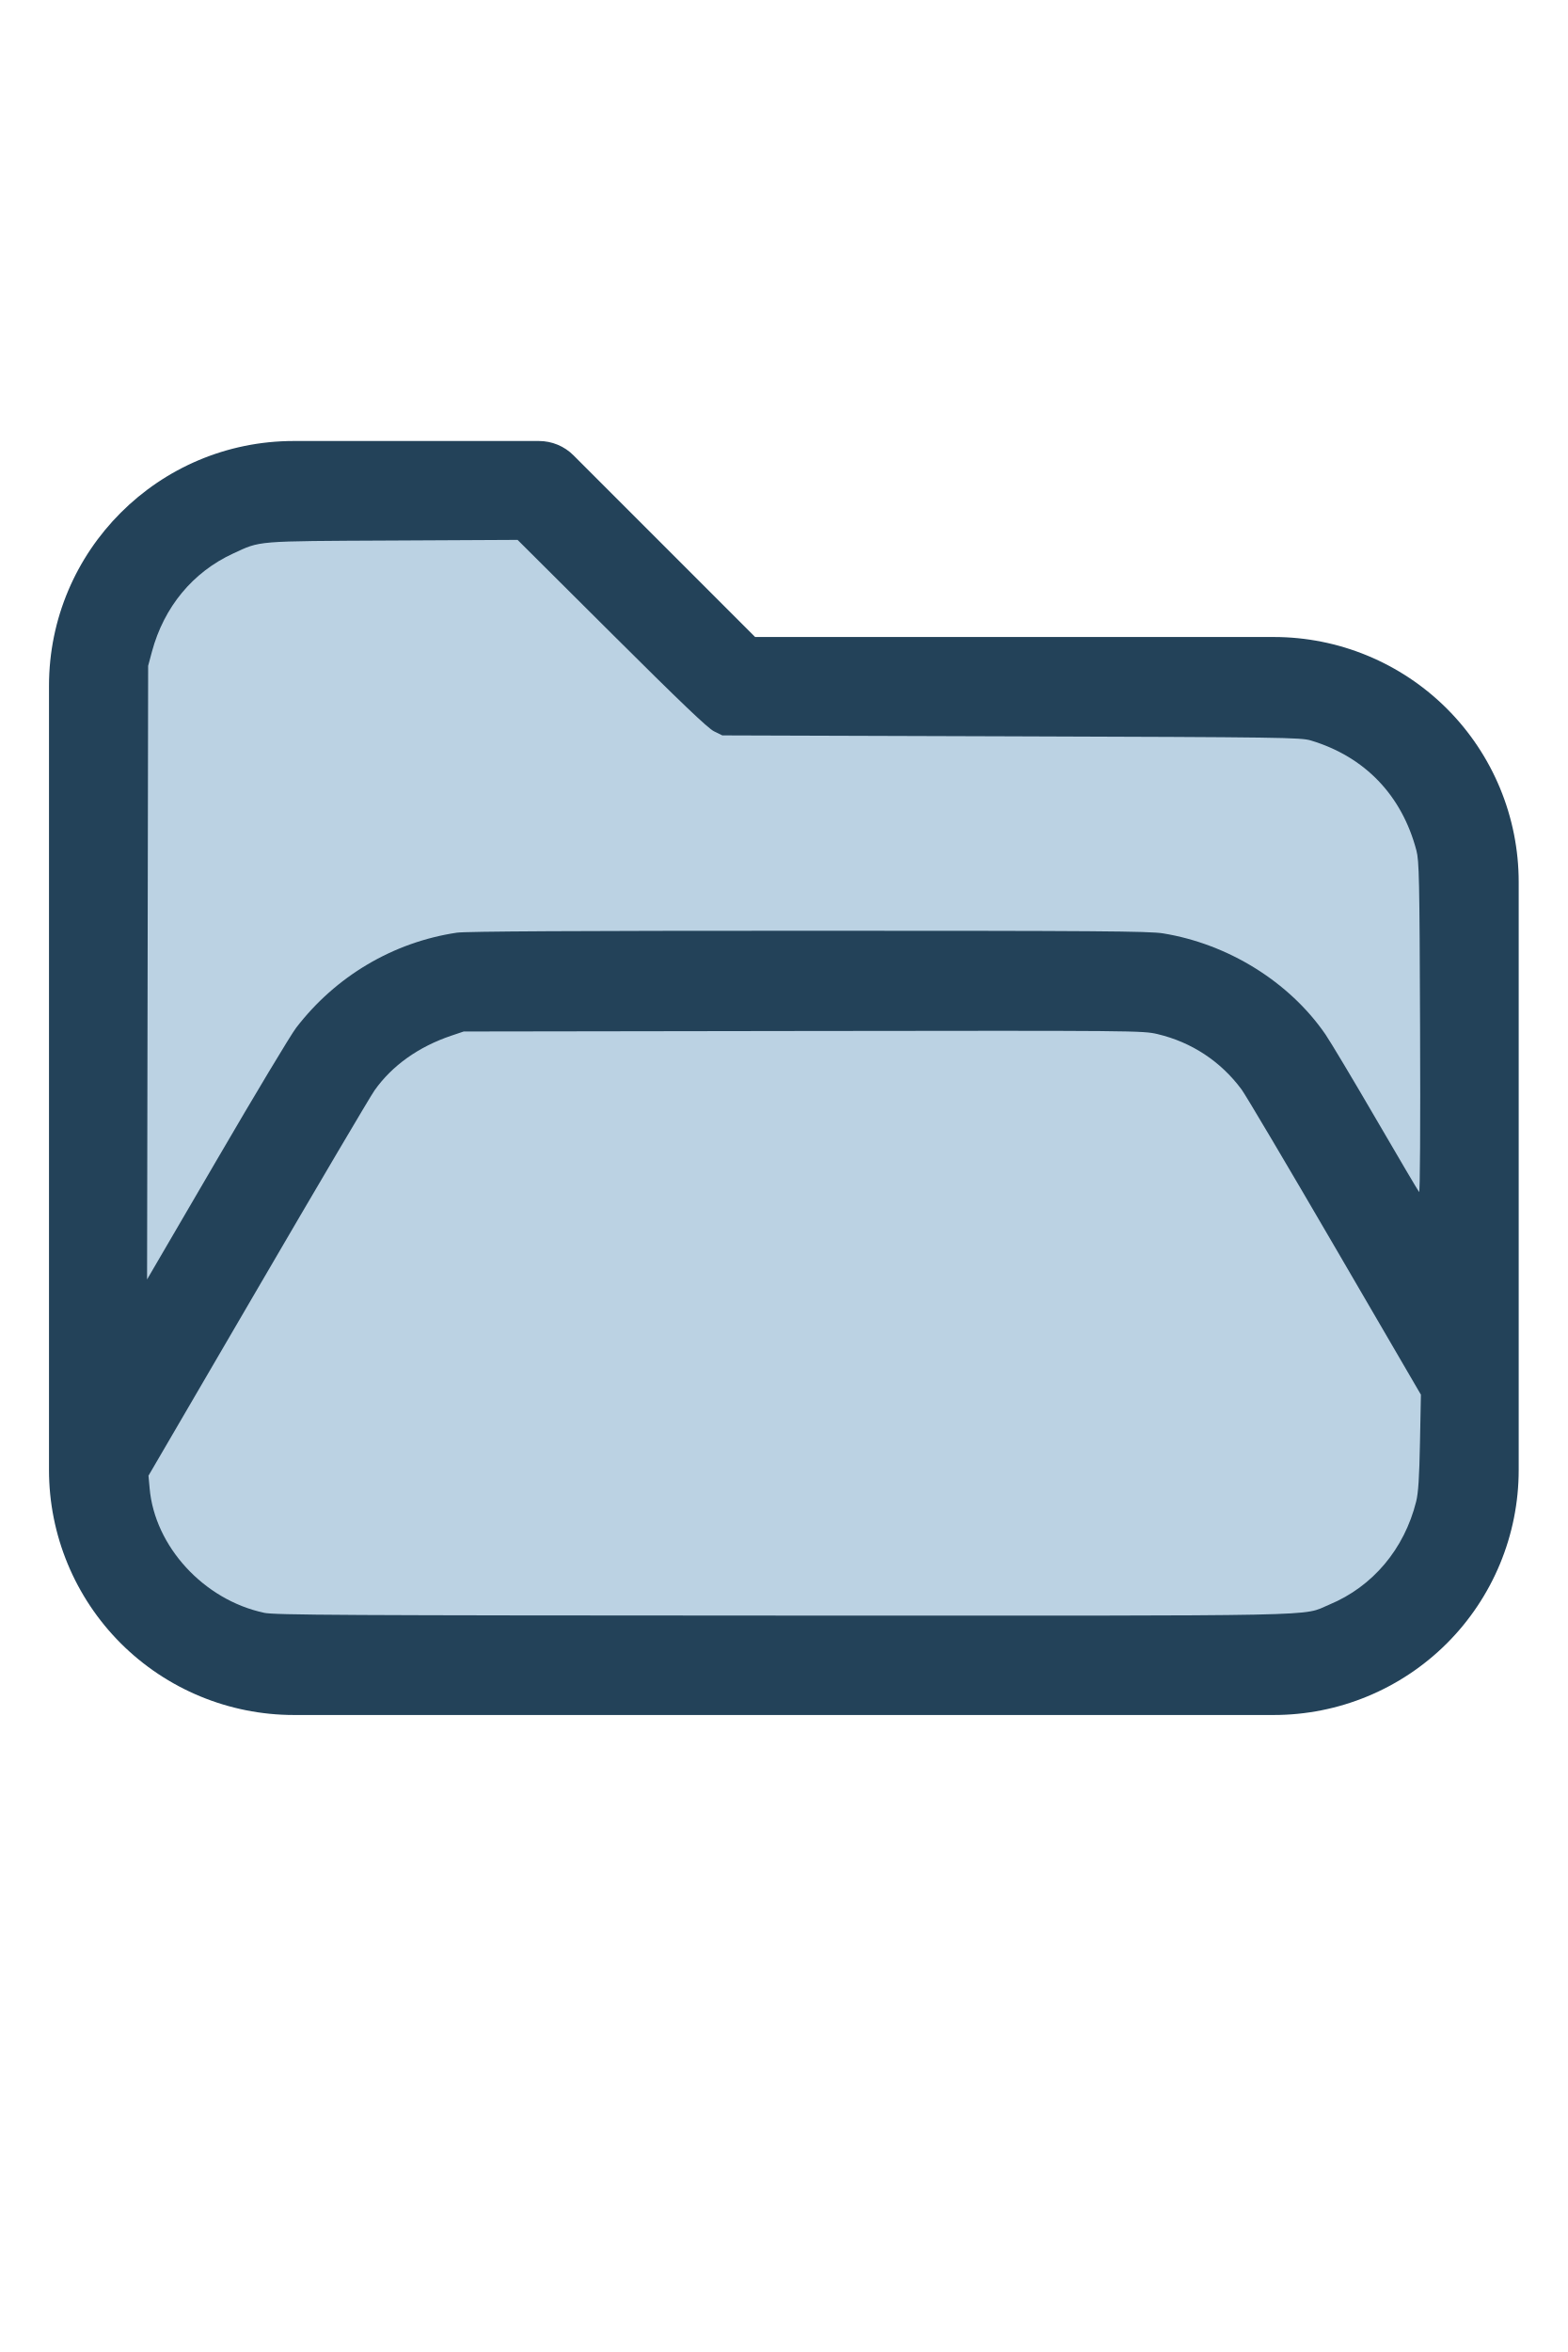
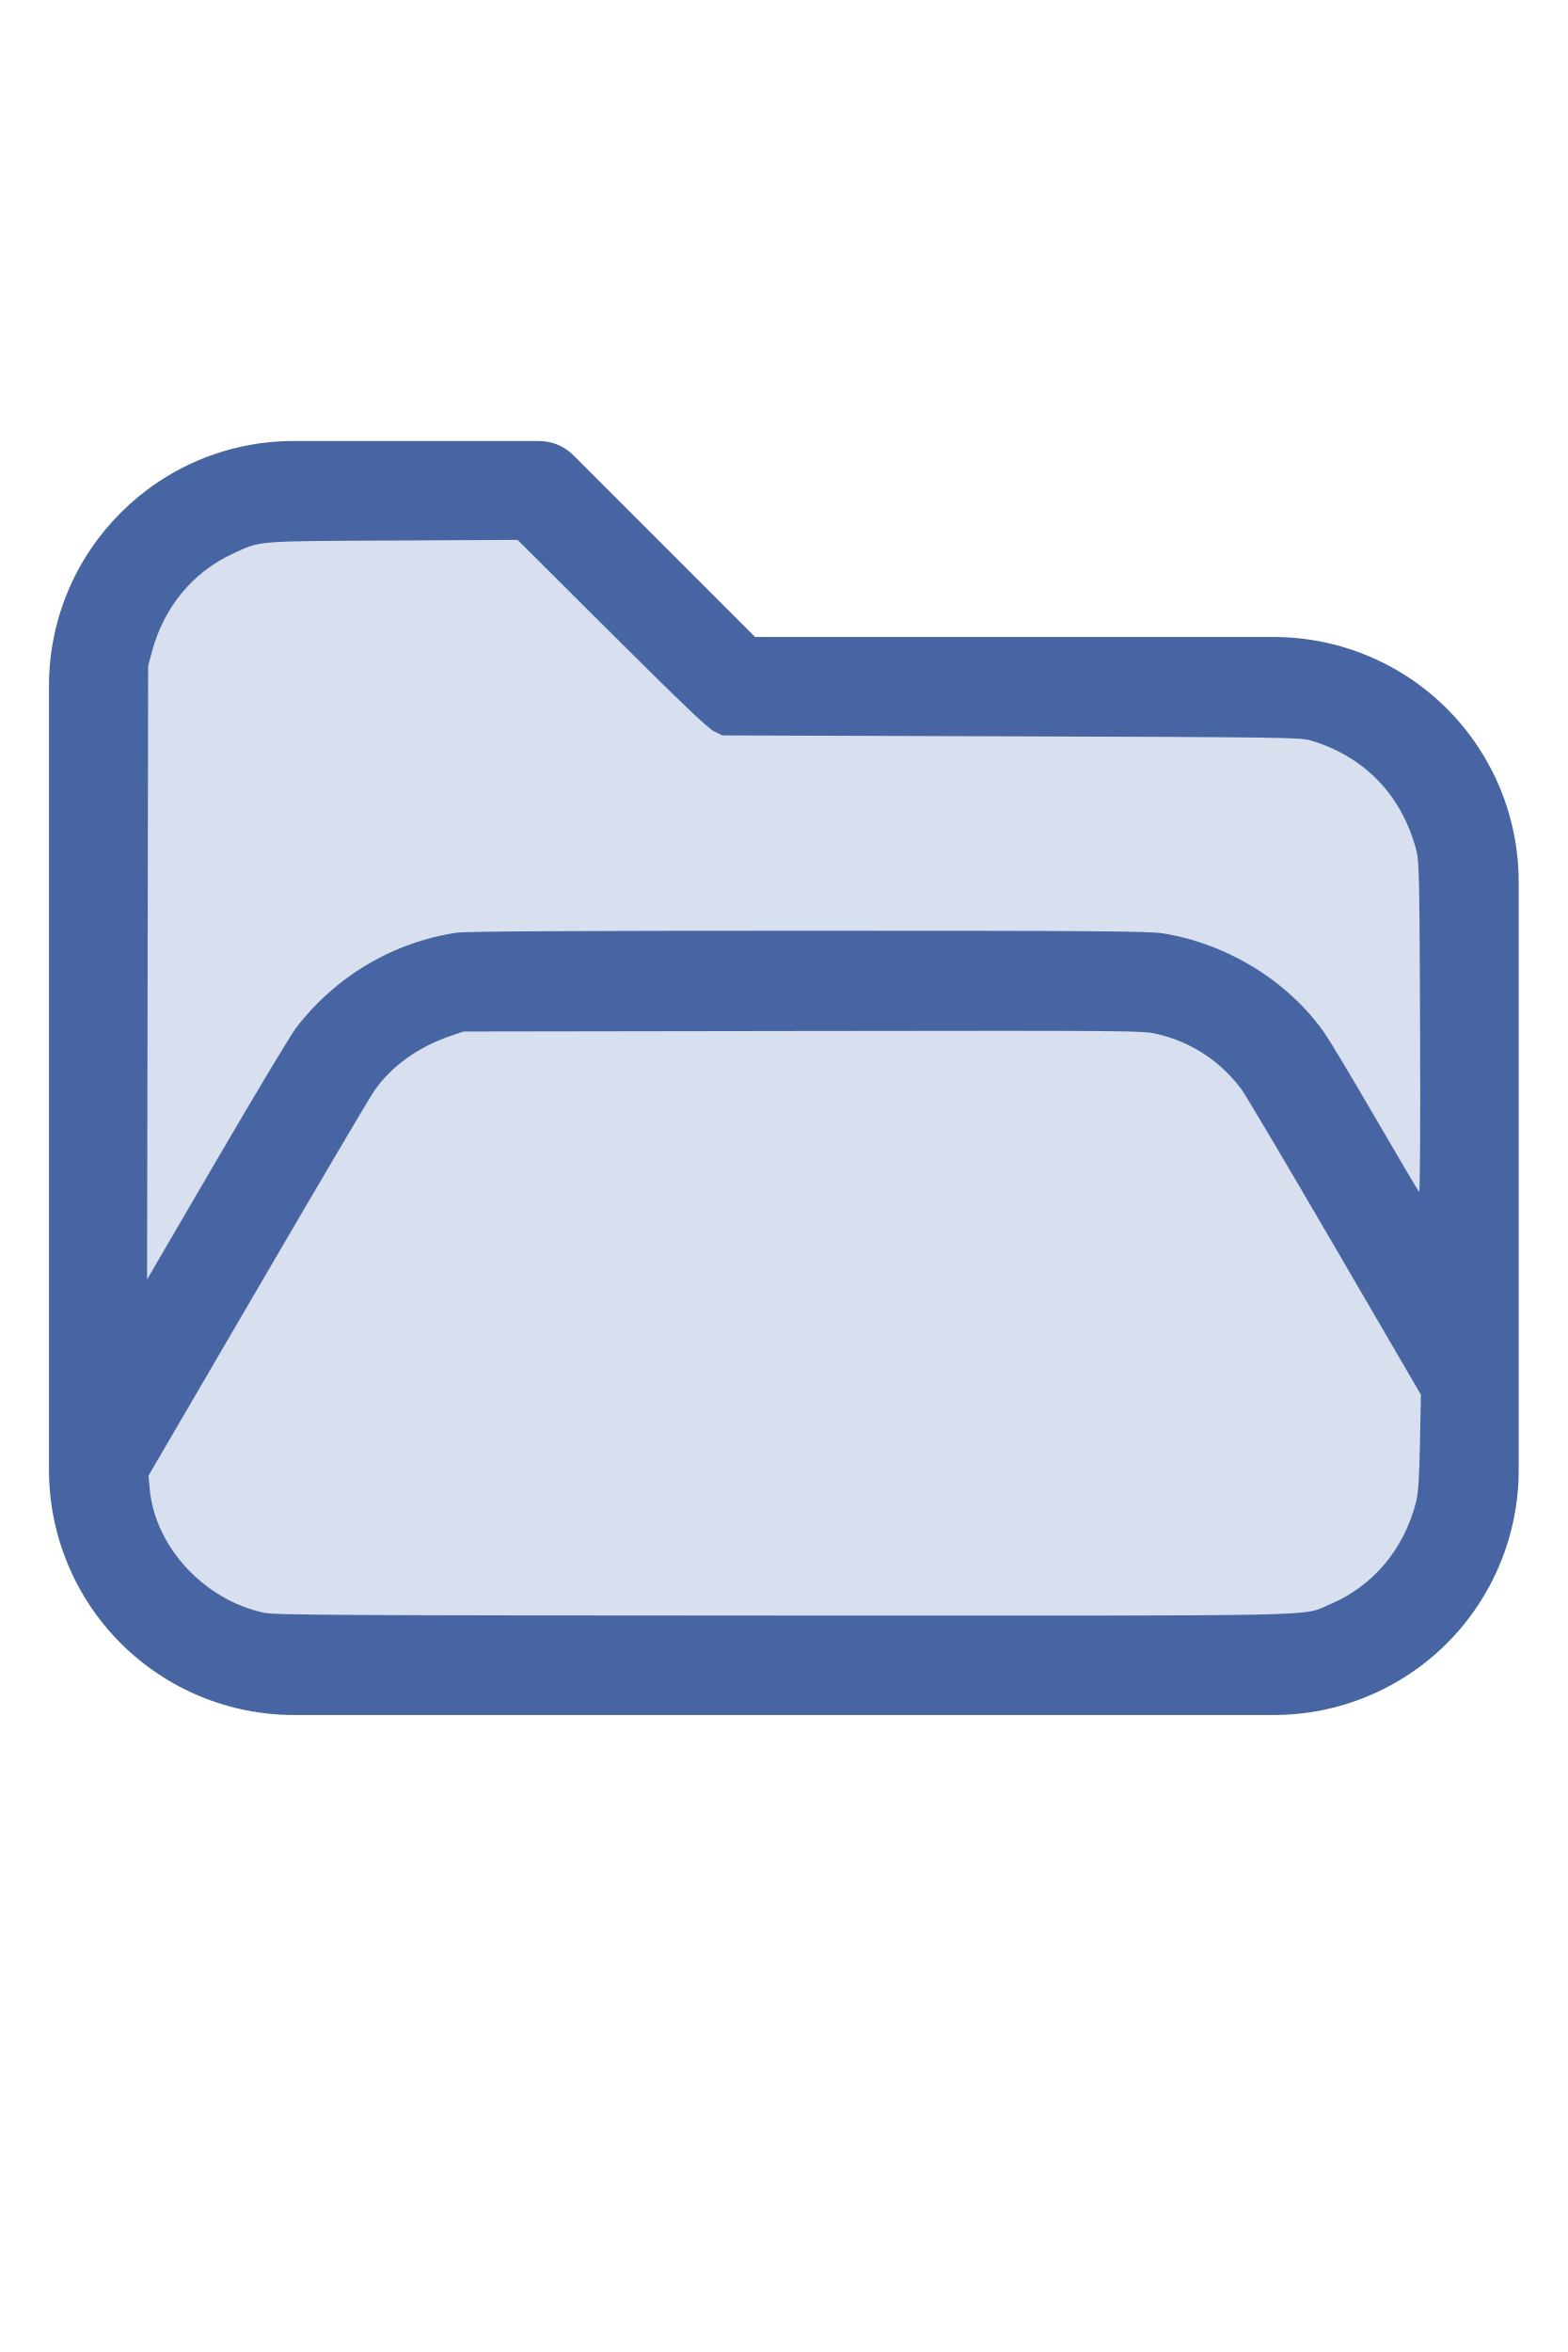
<svg xmlns="http://www.w3.org/2000/svg" version="1.1" width="16" height="24" viewBox="0 0 32 32" xml:space="preserve">
-   <g style="fill:#234259;">
+   <g style="fill:#4665A2;">
    <path d="M1,5.998l0,16.002c-0,1.326 0.527,2.598 1.464,3.536c0.938,0.937 2.21,1.464 3.536,1.464c5.322,0 14.678,-0 20,0c1.326,0 2.598,-0.527 3.536,-1.464c0.937,-0.938 1.464,-2.21 1.464,-3.536c0,-3.486 0,-8.514 0,-12c0,-1.326 -0.527,-2.598 -1.464,-3.536c-0.938,-0.937 -2.21,-1.464 -3.536,-1.464c-0,0 -10.586,0 -10.586,0c0,-0 -3.707,-3.707 -3.707,-3.707c-0.187,-0.188 -0.442,-0.293 -0.707,-0.293l-5.002,0c-2.76,0 -4.998,2.238 -4.998,4.998Zm28,14.415l-3.456,-5.925c-0.538,-0.921 -1.524,-1.488 -2.591,-1.488c-0,0 -12.905,0 -12.906,0c-1.067,0 -2.053,0.567 -2.591,1.488l-4.453,7.635c0.03,0.751 0.342,1.465 0.876,1.998c0.562,0.563 1.325,0.879 2.121,0.879l20,0c0.796,0 1.559,-0.316 2.121,-0.879c0.563,-0.562 0.879,-1.325 0.879,-2.121l0,-1.587Zm0,-3.969l0,-6.444c0,-0.796 -0.316,-1.559 -0.879,-2.121c-0.562,-0.563 -1.325,-0.879 -2.121,-0.879c-7.738,0 -11,0 -11,0c-0.265,0 -0.52,-0.105 -0.707,-0.293c-0,0 -3.707,-3.707 -3.707,-3.707c-0,0 -4.588,0 -4.588,0c-1.656,0 -2.998,1.342 -2.998,2.998l0,12.16l2.729,-4.677c0.896,-1.536 2.54,-2.481 4.318,-2.481c3.354,0 9.552,0 12.906,0c1.778,0 3.422,0.945 4.318,2.481l1.729,2.963Z" id="path2" />
  </g>
-   <g style="fill:#BBD2E3;stroke-width:0;">
+   <g style="fill:#D8DFEE;stroke-width:0;">
    <path d="M 5.388,24.913 C 4.16,24.651 3.157,23.559 3.054,22.371 L 3.031,22.116 5.261,18.294 C 6.487,16.191 7.56,14.373 7.645,14.253 8.004,13.746 8.542,13.363 9.21,13.137 l 0.255,-0.086 6.929,-0.01 c 6.805,-0.009 6.935,-0.008 7.234,0.063 0.696,0.165 1.29,0.557 1.715,1.13 0.082,0.11 0.939,1.557 1.905,3.215 l 1.756,3.014 -0.019,0.972 c -0.014,0.725 -0.034,1.032 -0.078,1.209 -0.243,0.971 -0.887,1.735 -1.772,2.103 -0.588,0.244 0.247,0.227 -11.162,0.224 -9.028,-0.003 -10.364,-0.01 -10.586,-0.057 z" id="path199" />
    <path d="M 3.013,11.85 3.024,5.588 3.102,5.297 C 3.348,4.386 3.936,3.676 4.757,3.297 5.329,3.033 5.181,3.045 8.013,3.031 l 2.552,-0.013 1.919,1.911 c 1.404,1.398 1.964,1.933 2.089,1.995 l 0.171,0.084 5.898,0.019 c 5.553,0.018 5.91,0.023 6.116,0.085 1.102,0.332 1.857,1.118 2.154,2.244 0.056,0.214 0.064,0.564 0.075,3.622 0.008,2.032 -5.42e-4,3.371 -0.02,3.349 -0.018,-0.02 -0.414,-0.691 -0.88,-1.492 -0.466,-0.801 -0.931,-1.578 -1.033,-1.727 -0.736,-1.069 -1.984,-1.844 -3.316,-2.06 -0.28,-0.045 -1.345,-0.053 -7.239,-0.053 -4.714,-1.09e-4 -6.993,0.012 -7.172,0.039 -1.3,0.193 -2.477,0.89 -3.284,1.944 -0.108,0.141 -0.836,1.353 -1.618,2.695 L 3.002,18.111 Z" id="path201" />
  </g>
</svg>
